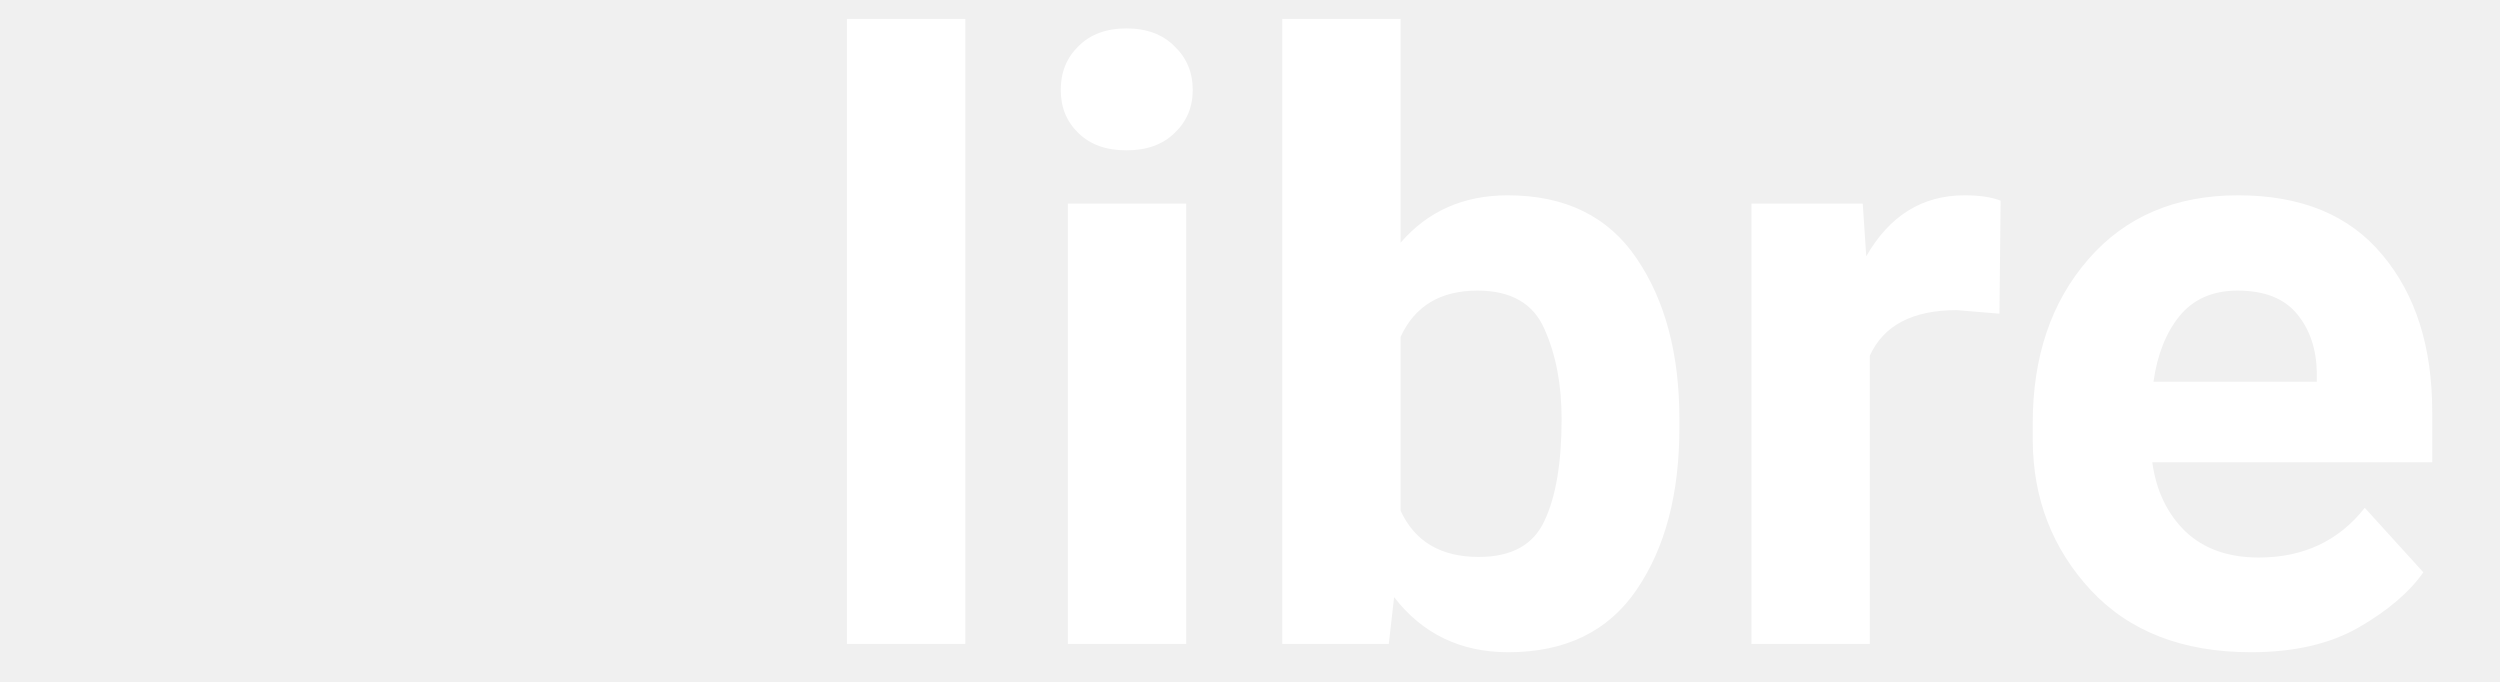
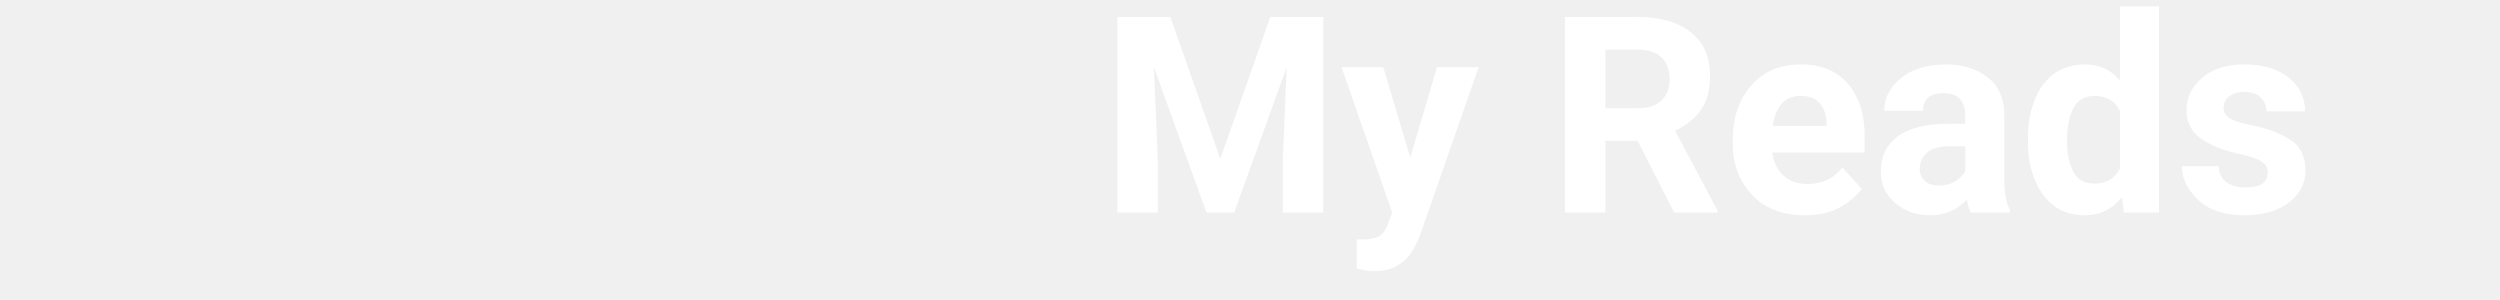
- <svg xmlns="http://www.w3.org/2000/svg" width="66px" height="18px" viewBox="0 0 66 18" version="1.1">
+ <svg xmlns="http://www.w3.org/2000/svg" width="200" height="24px" viewBox="0 0 66 24" version="1.1">
  <defs />
  <g id="Page-1" stroke="none" stroke-width="1" fill="none" fill-rule="evenodd">
    <g id="Desktop---Library" transform="translate(-43, -18)" fill="#FFFFFF">
      <g id="top-nav" transform="translate(-2, 0)">
        <g id="logo" transform="translate(45, 15)">
          <text id="Libre" font-family="Roboto-Black, Roboto" font-size="22" font-weight="700">
-             <tspan x="21" y="20">libre</tspan>
+             <tspan x="21" y="20">My Reads</tspan>
          </text>
-           <to d="M8,20 C12.418,20 16,16.418 16,12 C16,7.582 12.418,12 8,12 C3.582,12 0,7.582 0,12 C0,16.418 3.582,20 8,20 Z" id="Oval-2" />
        </g>
      </g>
    </g>
  </g>
</svg>
